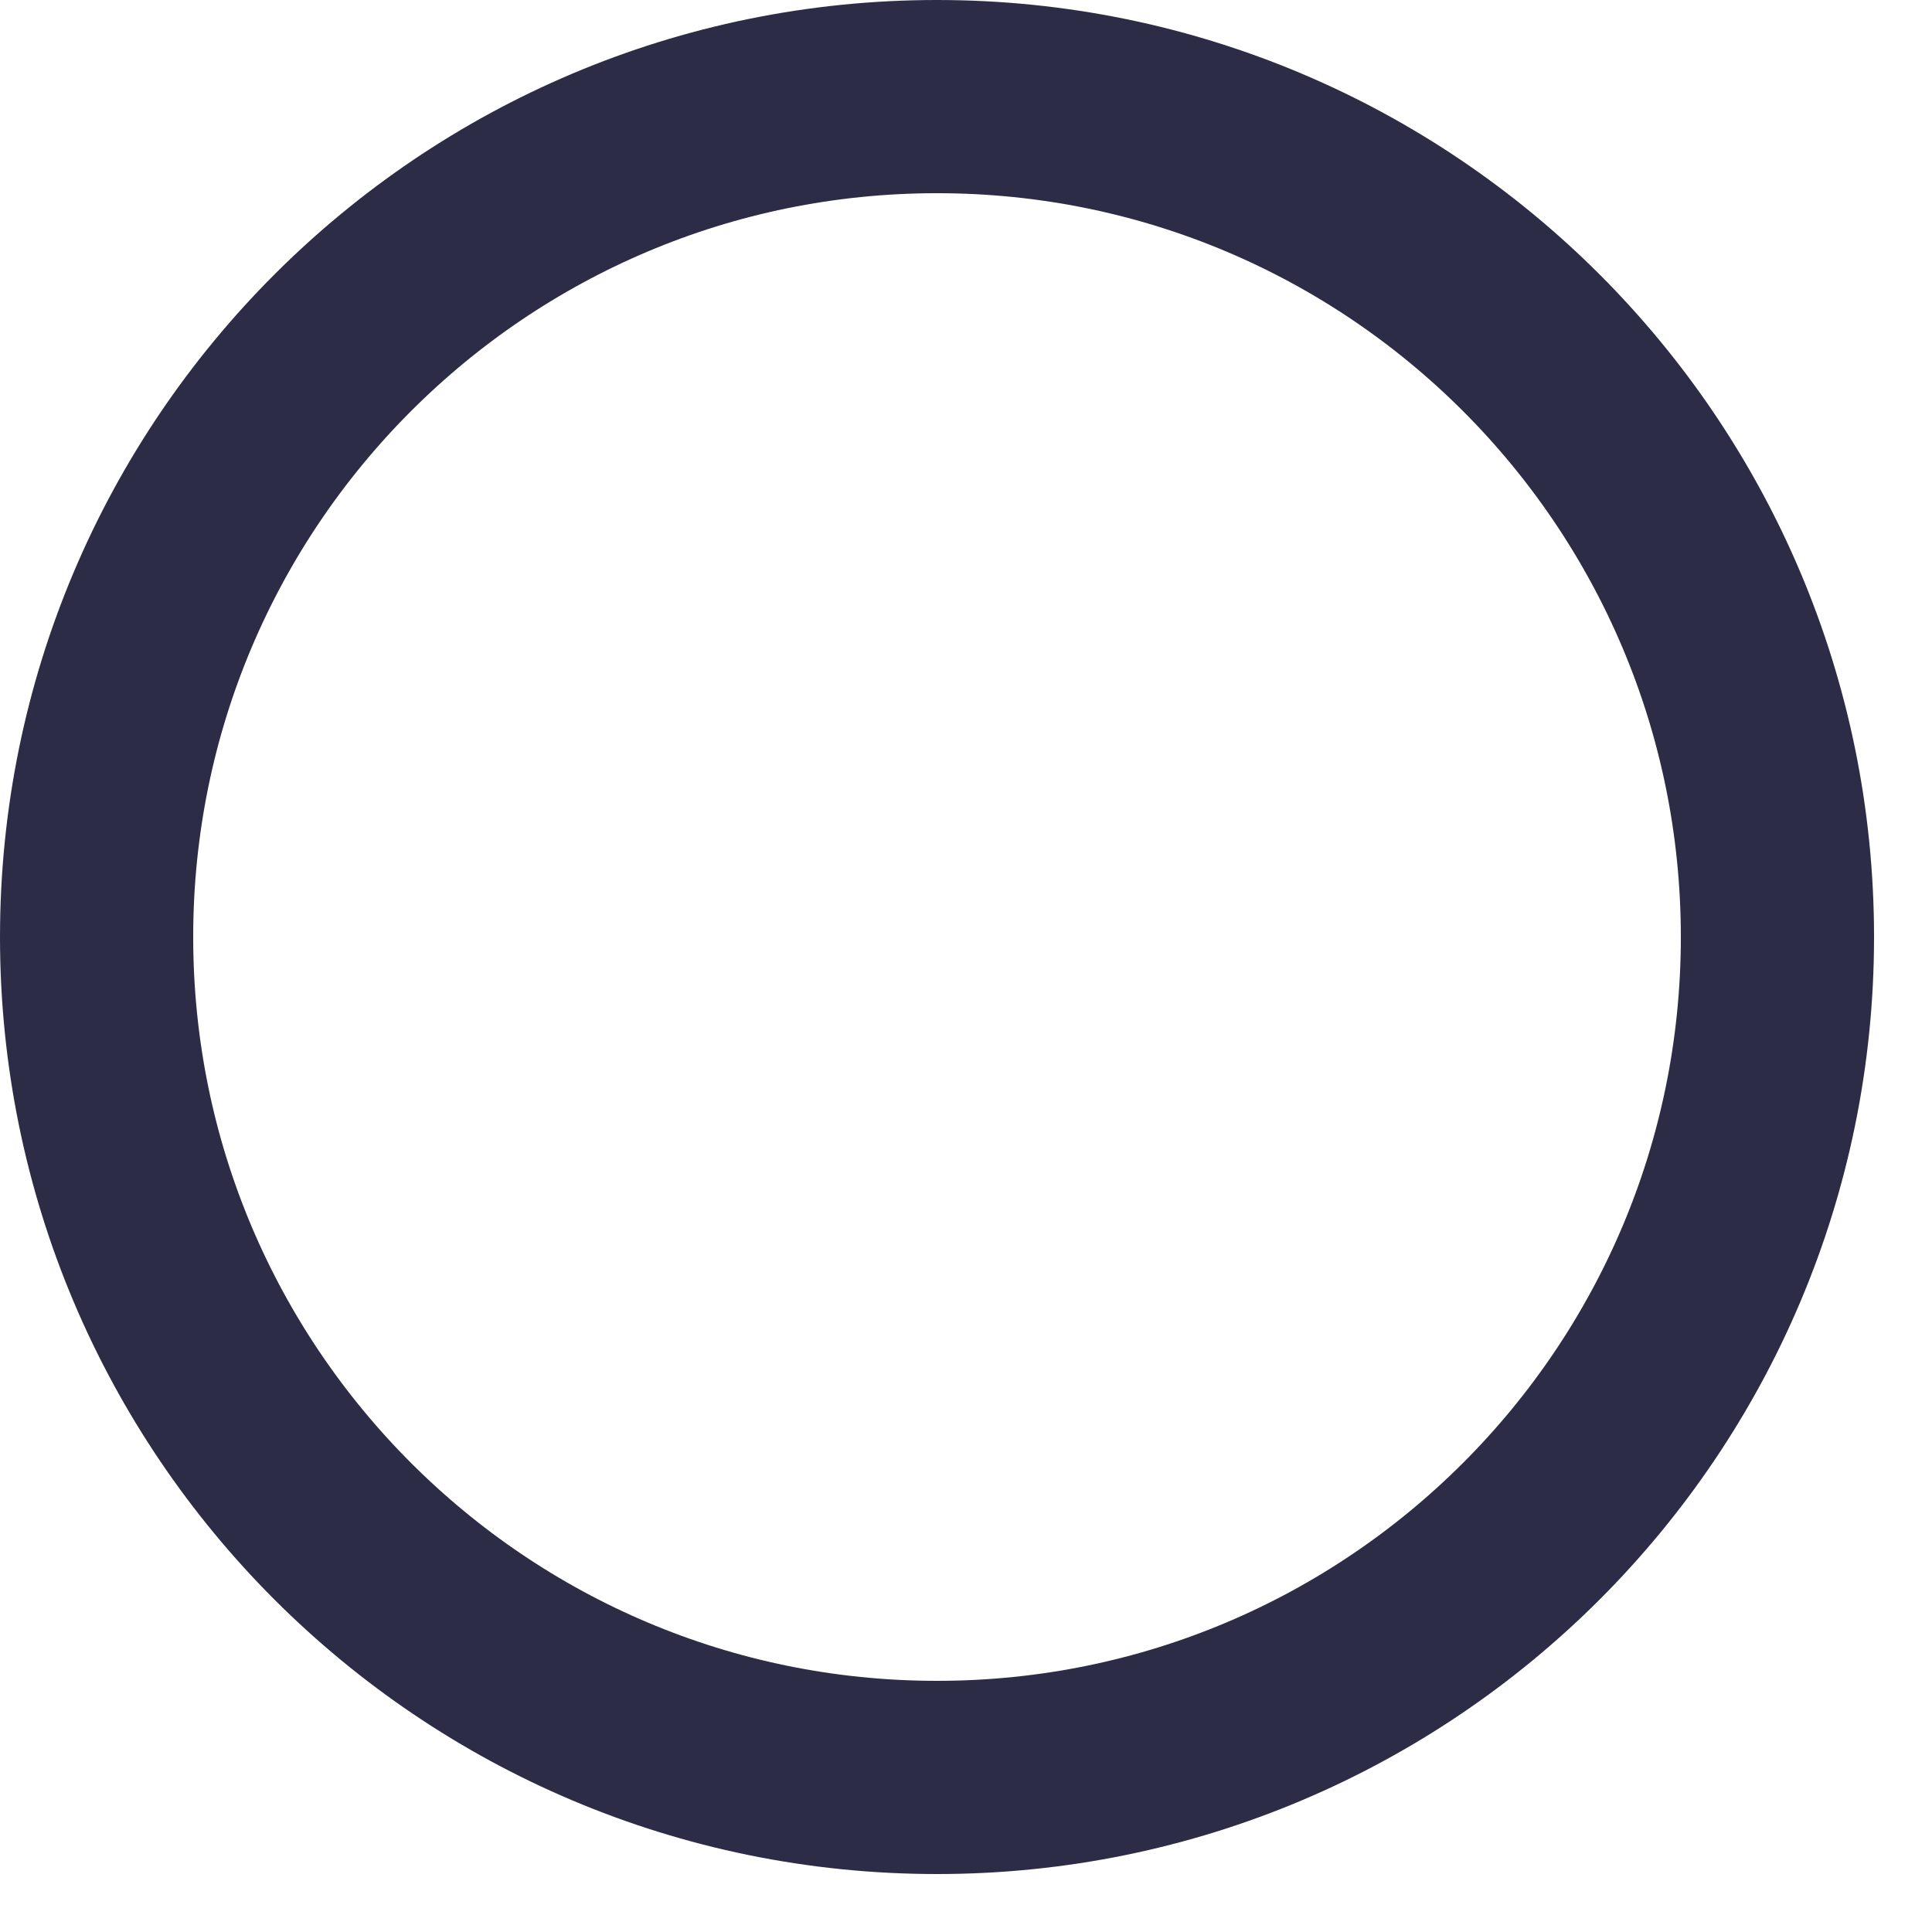
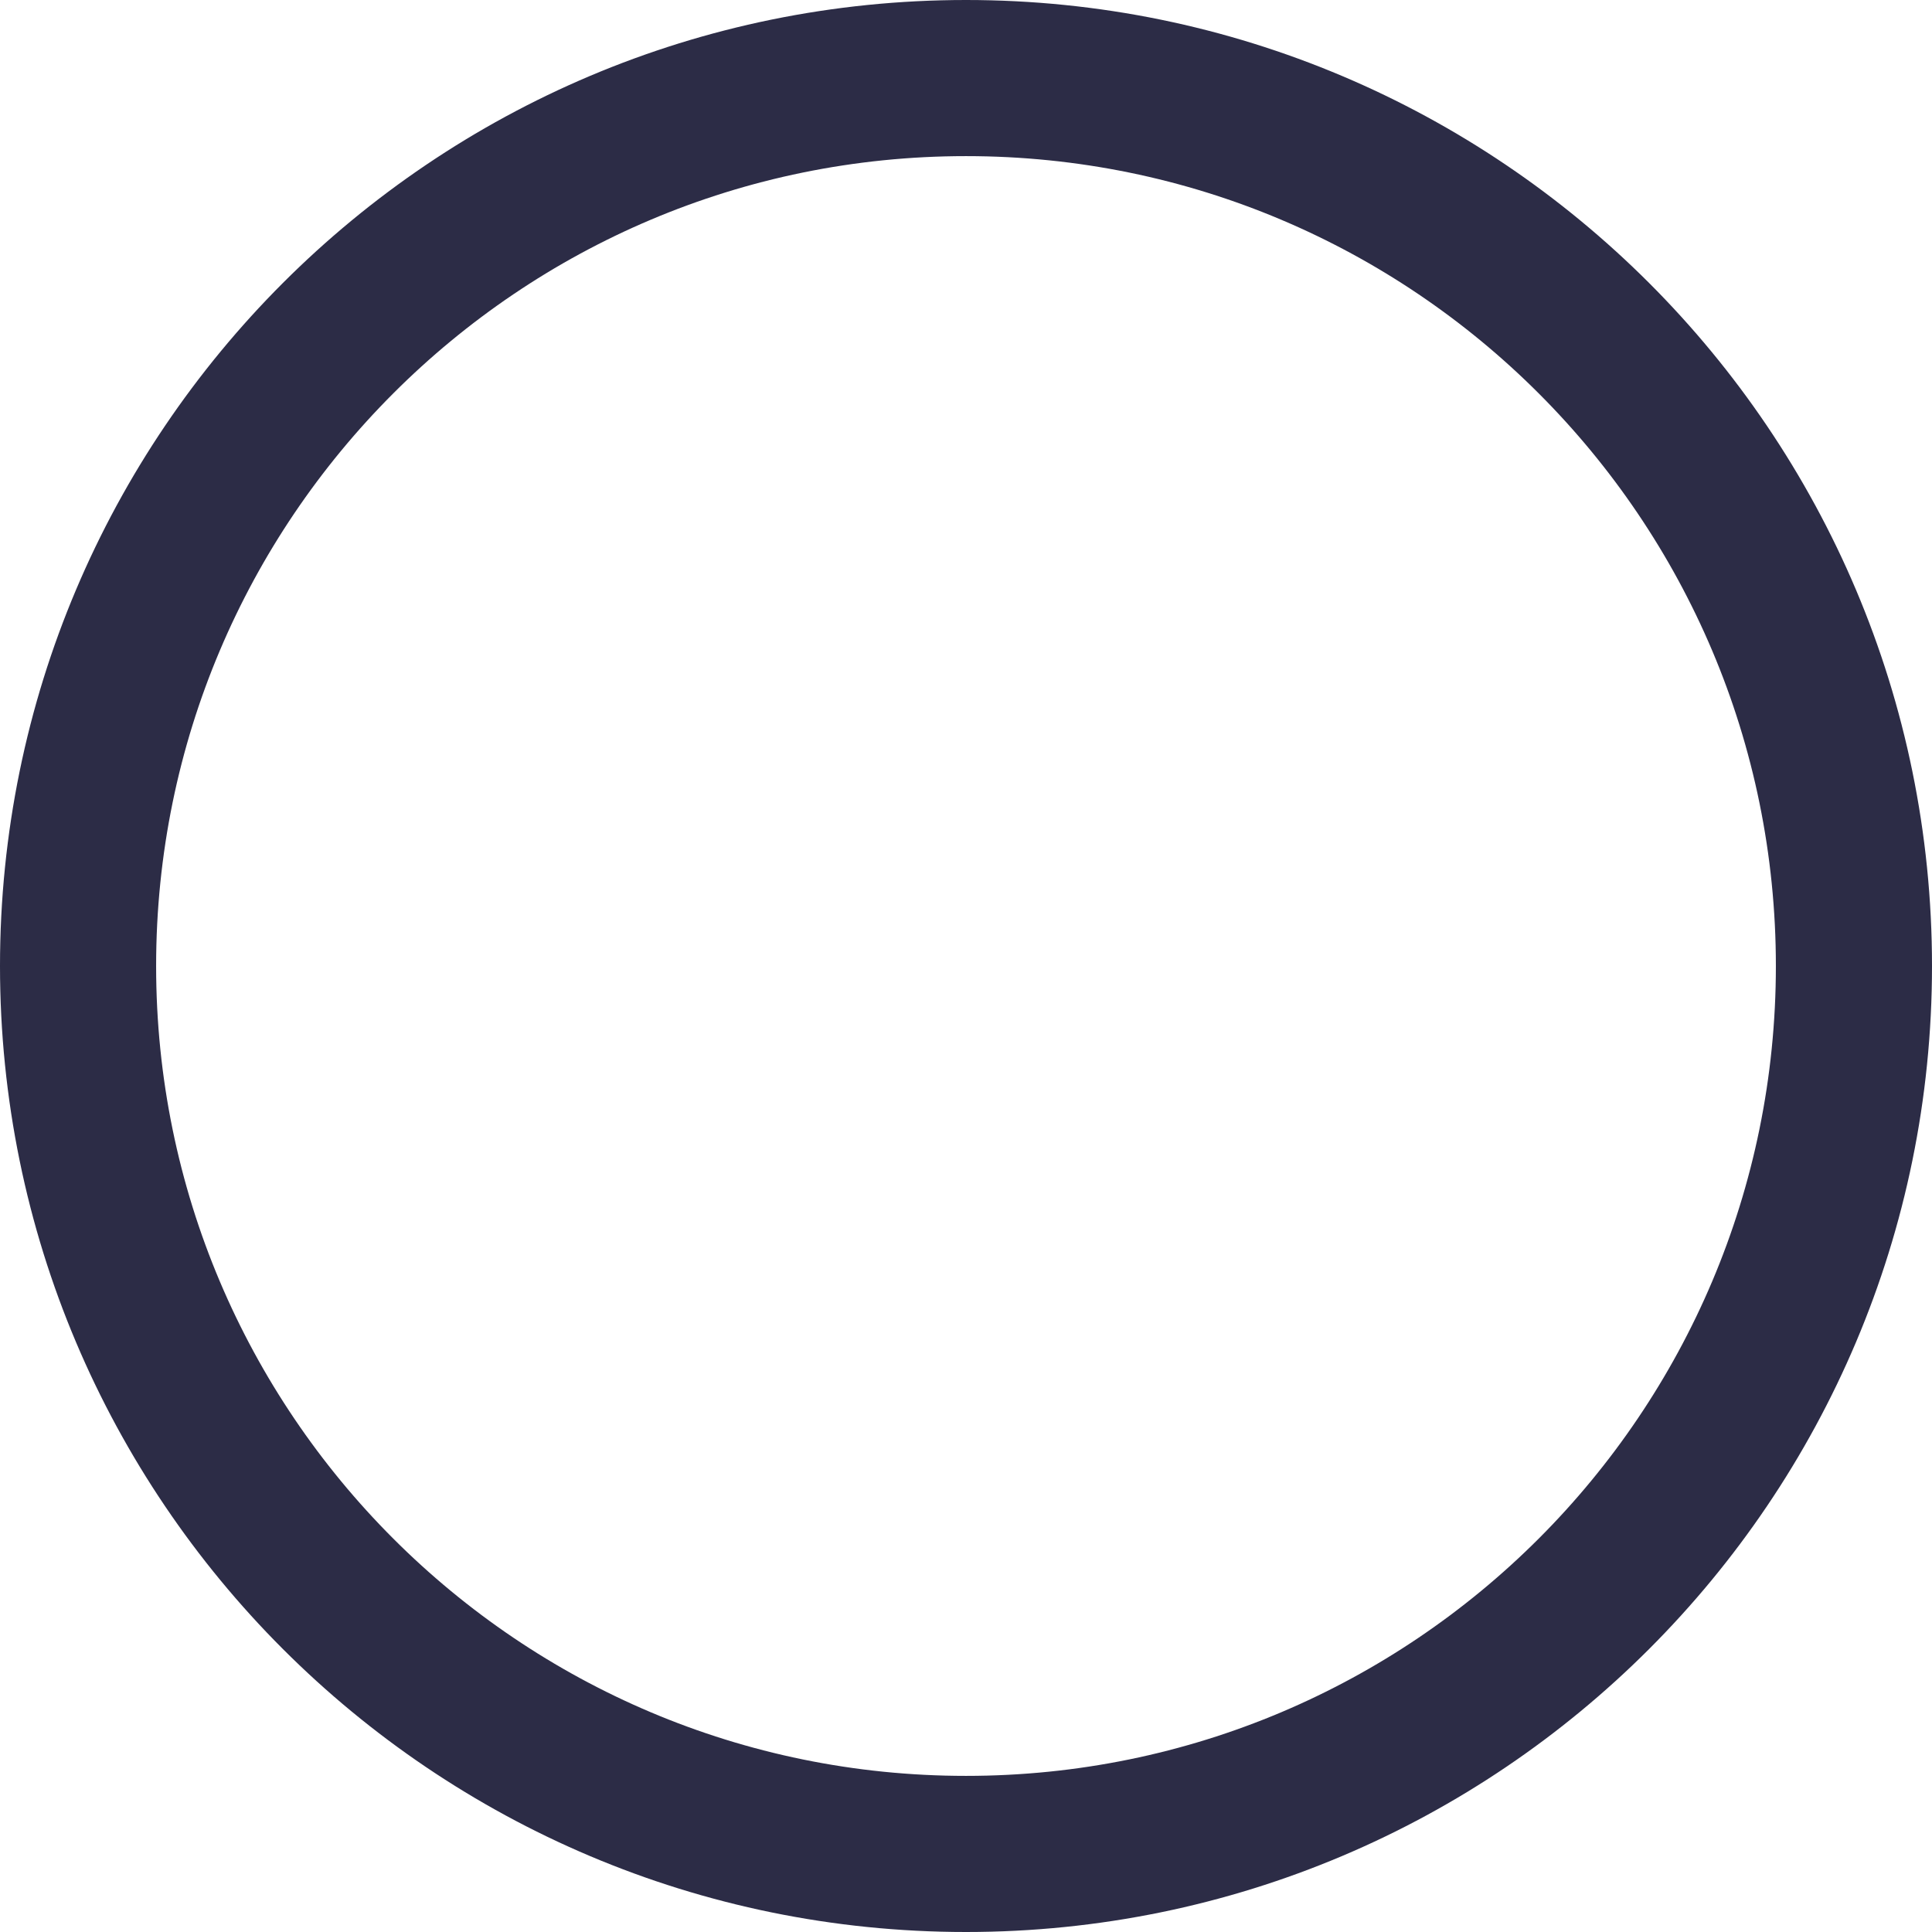
- <svg xmlns="http://www.w3.org/2000/svg" width="97px" height="97px" viewBox="73 2196 100 100" version="1.1">
-   <ellipse id="focusCircle-Copy" stroke="#2C2C46" stroke-width="10" fill="none" cx="121.5" cy="2244.5" rx="43.5" ry="43.5" />
+ <svg xmlns="http://www.w3.org/2000/svg" width="99px" height="99px" viewBox="0 0 99 99" version="1.1">
+   <g id="Smallchat" stroke="none" stroke-width="1" fill="none" fill-rule="evenodd">
+     <g id="HOME" transform="translate(-963, -5297)" stroke-width="8" stroke="#2C2C46">
+       <circle id="focusCircle-Copy-5" cx="1012.5" cy="5346.5" r="45.5" />
+     </g>
+   </g>
</svg>
